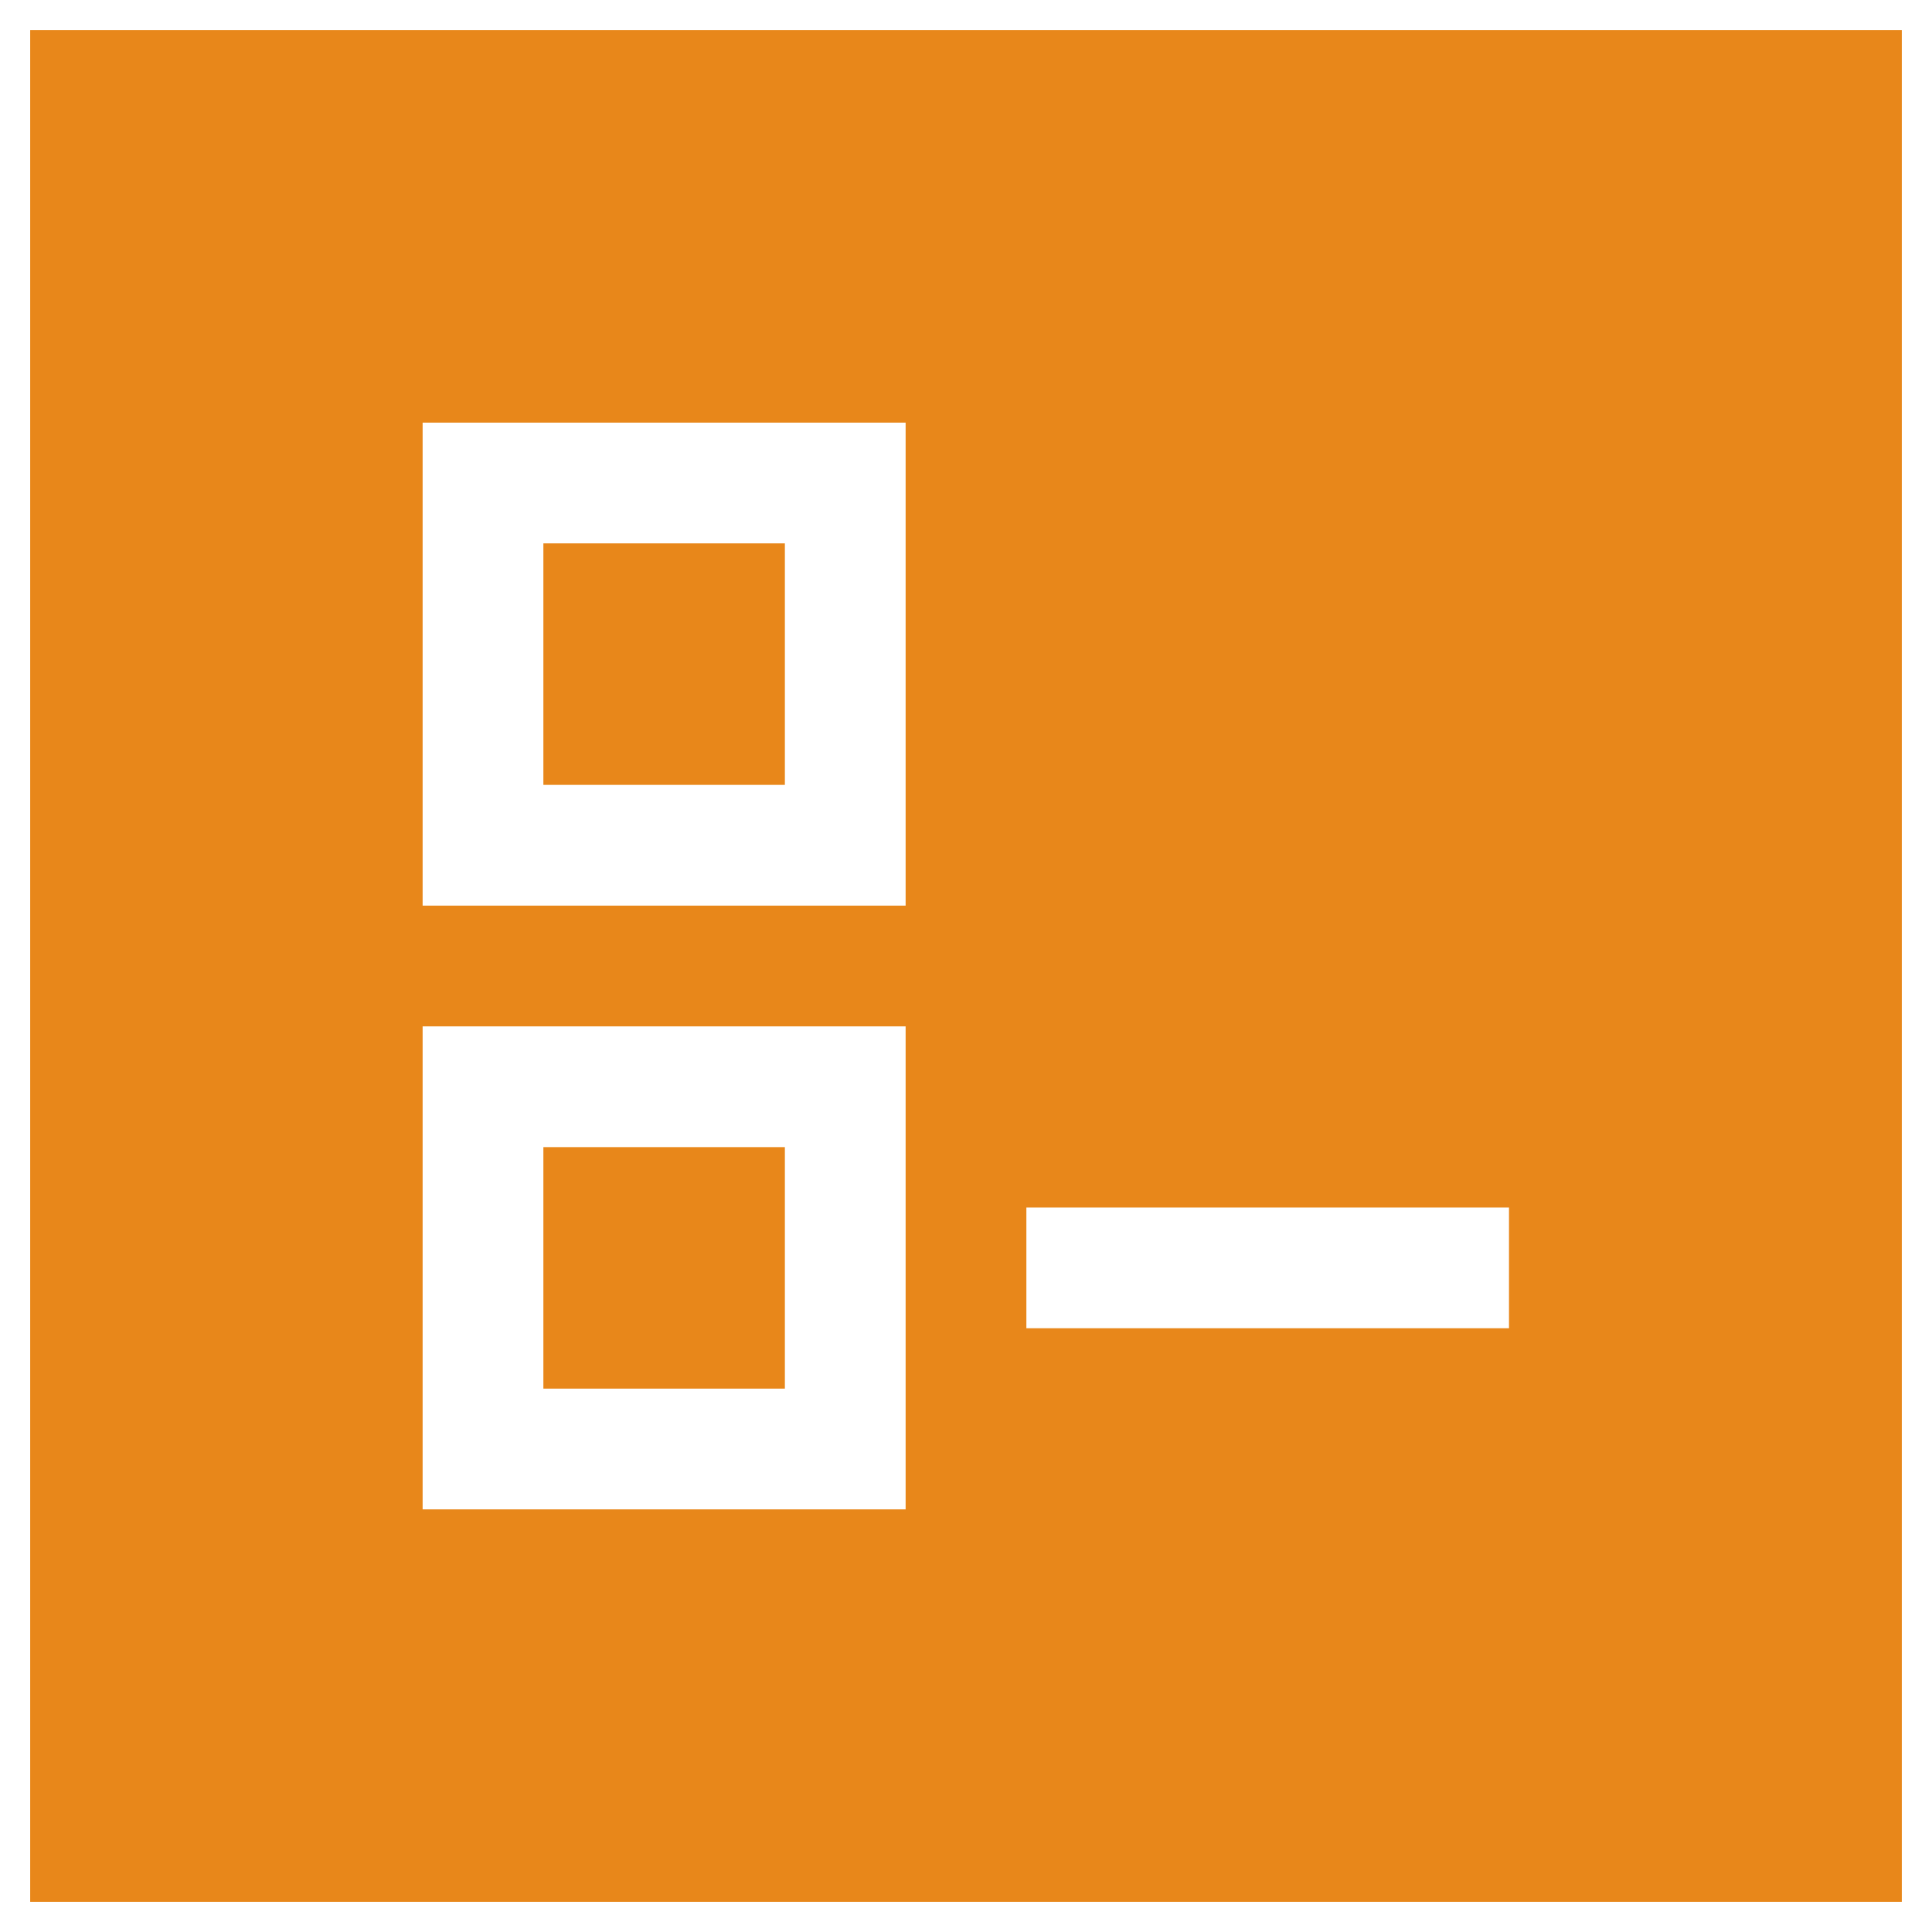
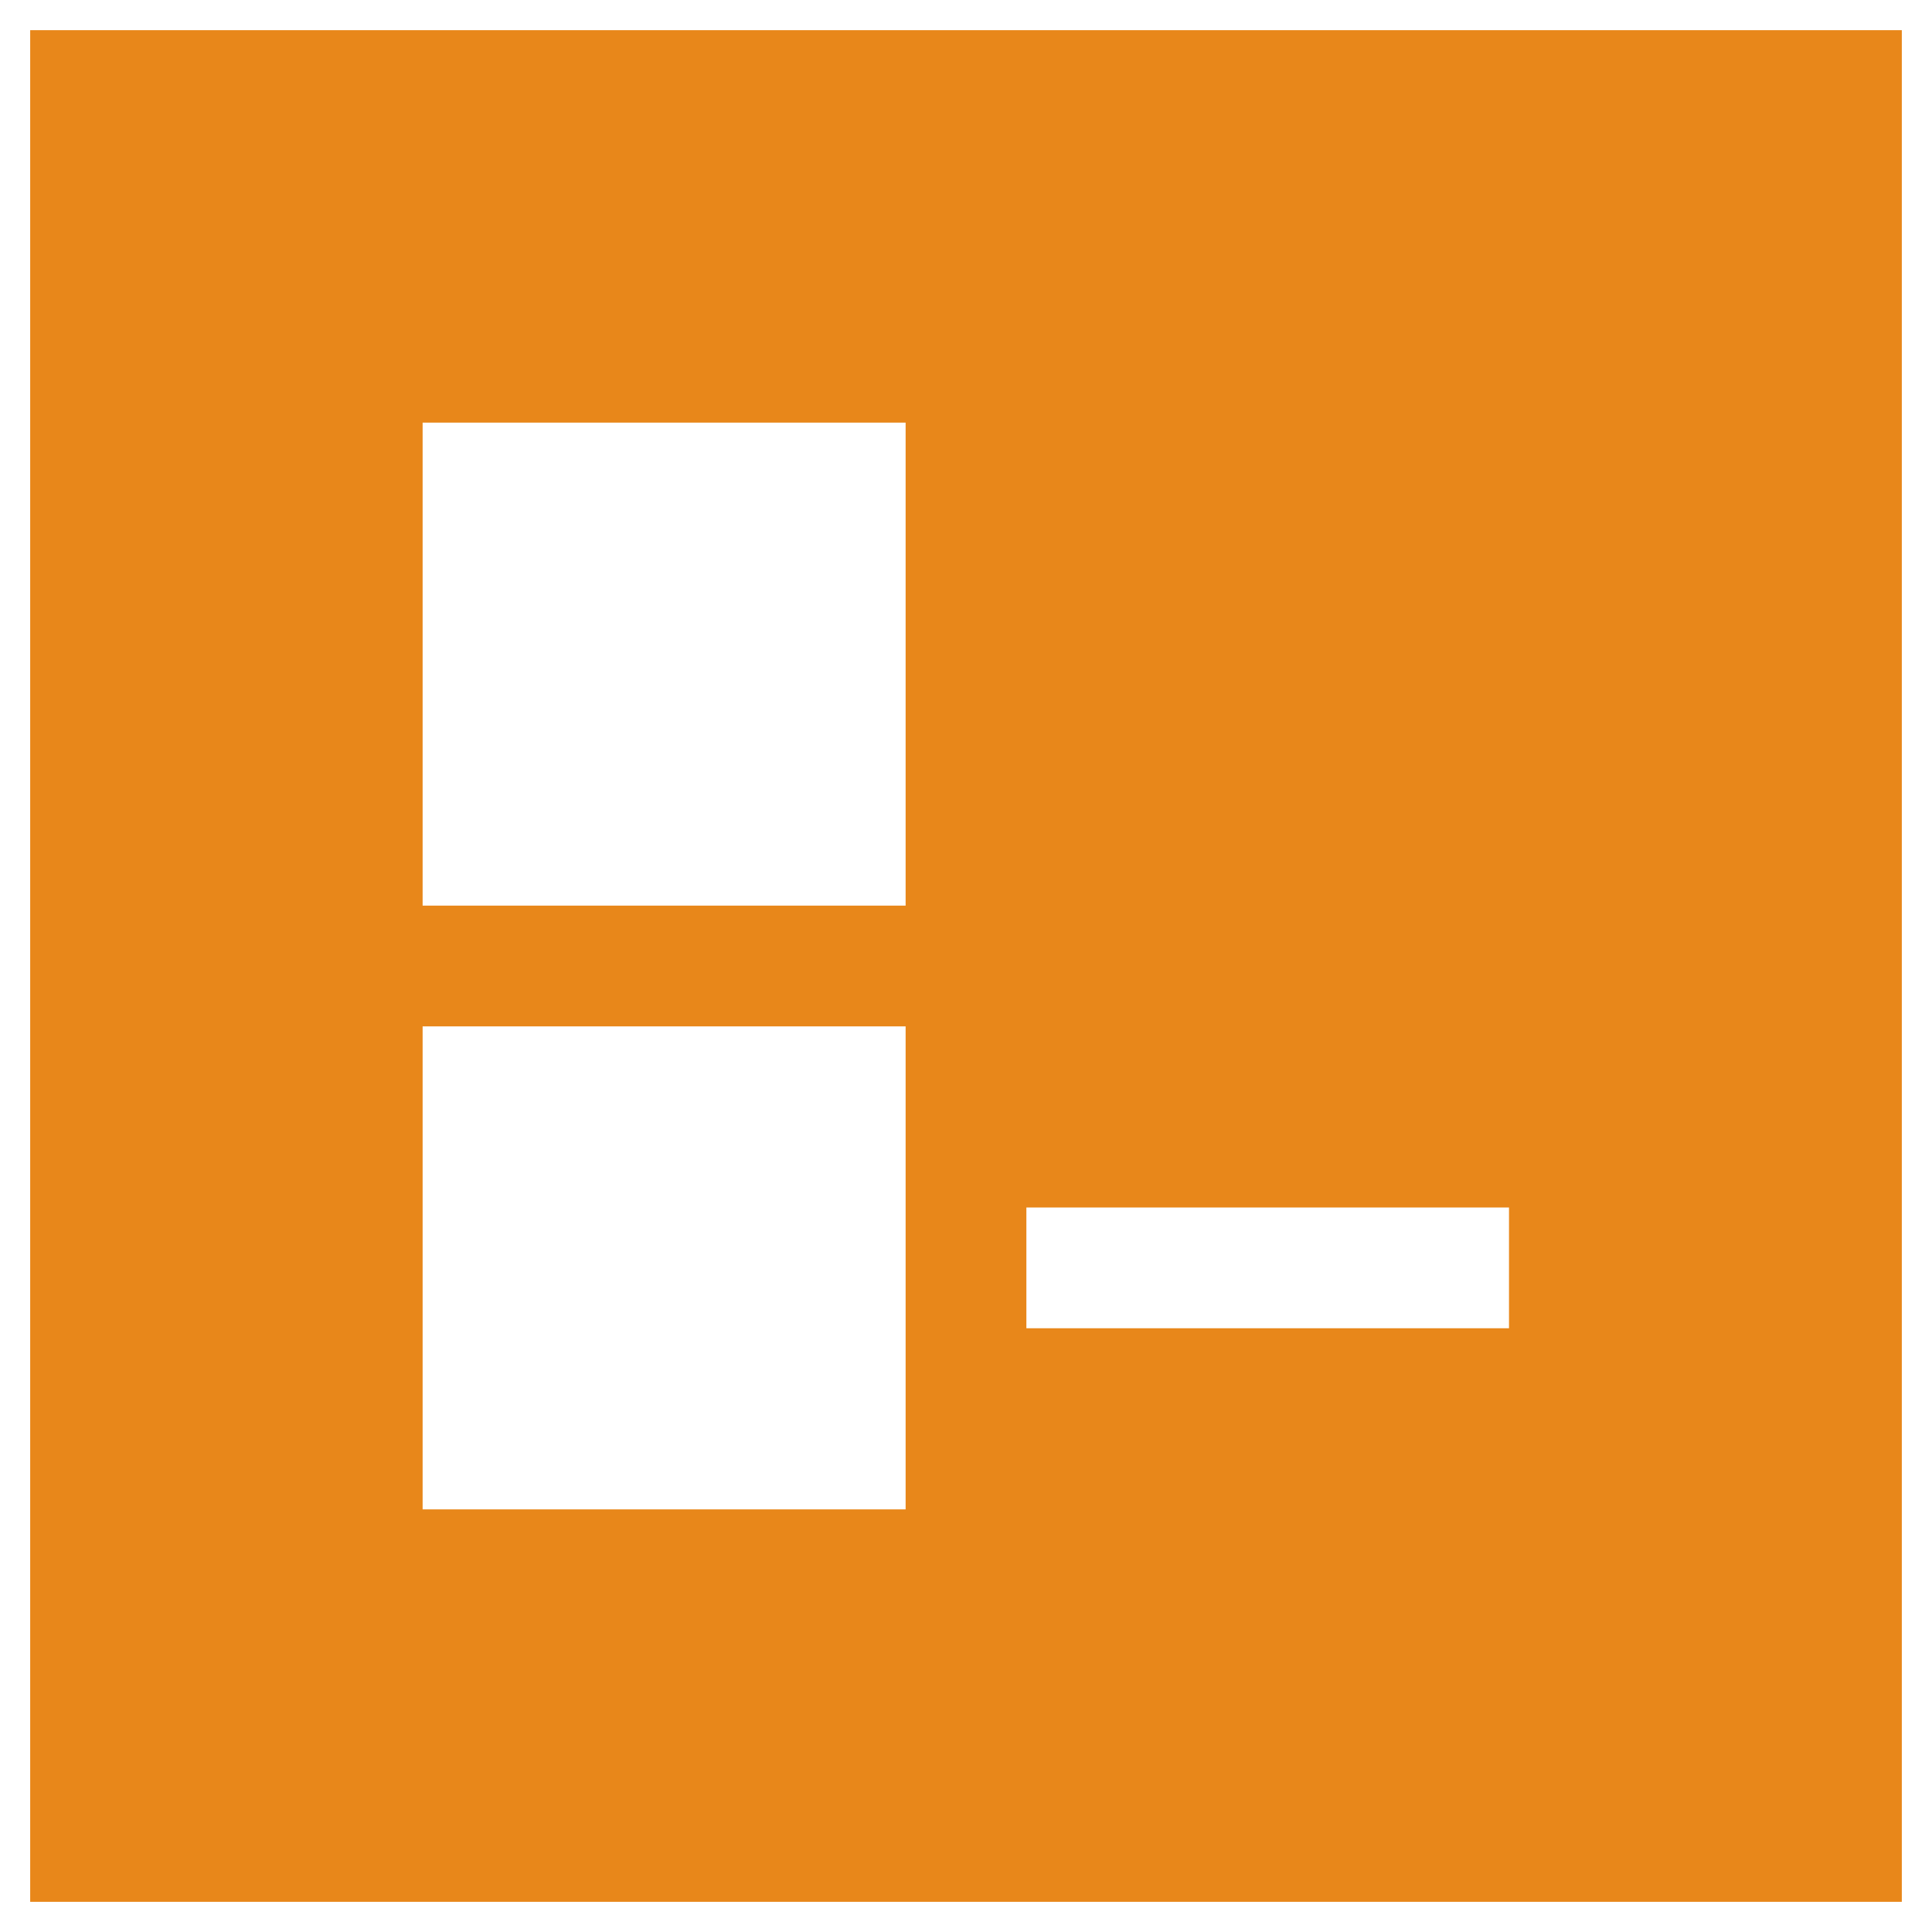
<svg xmlns="http://www.w3.org/2000/svg" version="1.1" id="Layer_1" x="0px" y="0px" width="1280px" height="1280px" viewBox="0 0 1280 1280" enable-background="new 0 0 1280 1280" xml:space="preserve">
-   <g>
-     <rect x="360" y="360" fill="#E8871A" width="160" height="160" />
-     <rect x="360" y="760" fill="#E8871A" width="160" height="160" />
-     <path fill="#E8871A" d="M20,20v1240h1240V20H20z M600,1000H280V680h320V1000z M600,600H280V280h320V600z M999.75,880H680v-80   h319.75V880z" />
-   </g>
+   <path fill="#E8871A" d="M20,20v1240h1240V20H20z M600,1000H280V680h320V1000z M600,600H280V280h320V600z M999.75,880H680v-80h319.75  V880z" />
</svg>
